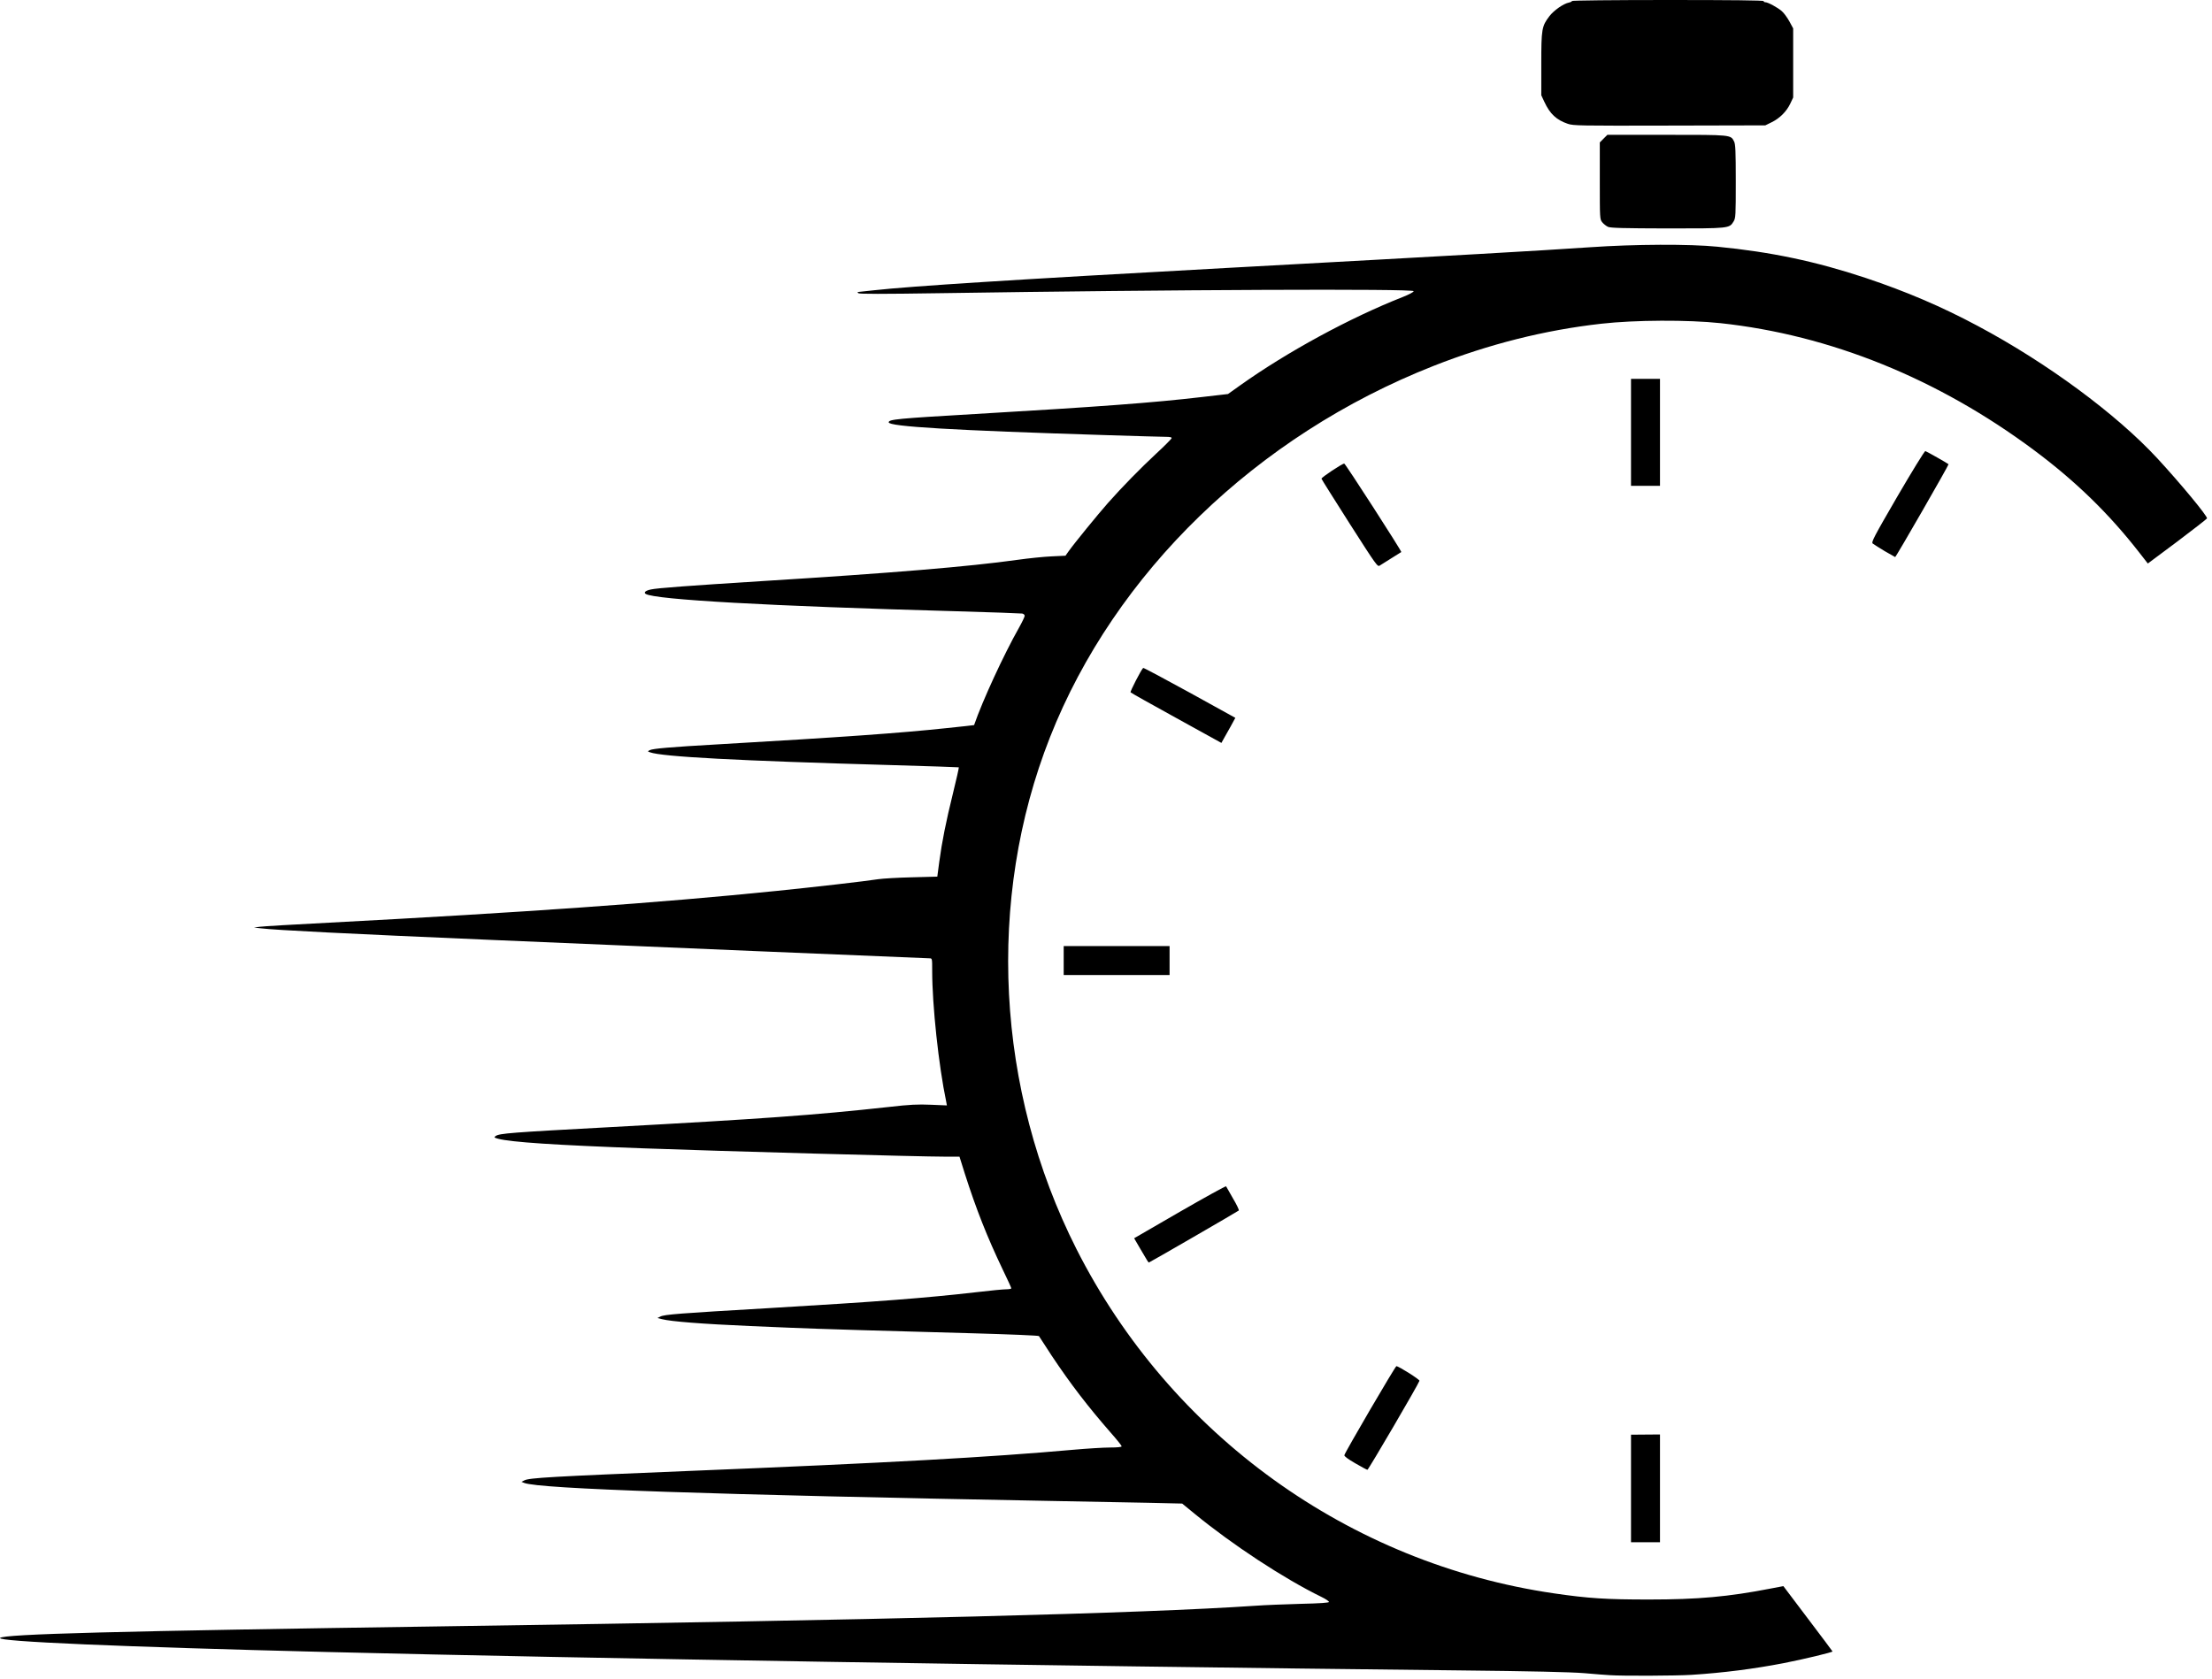
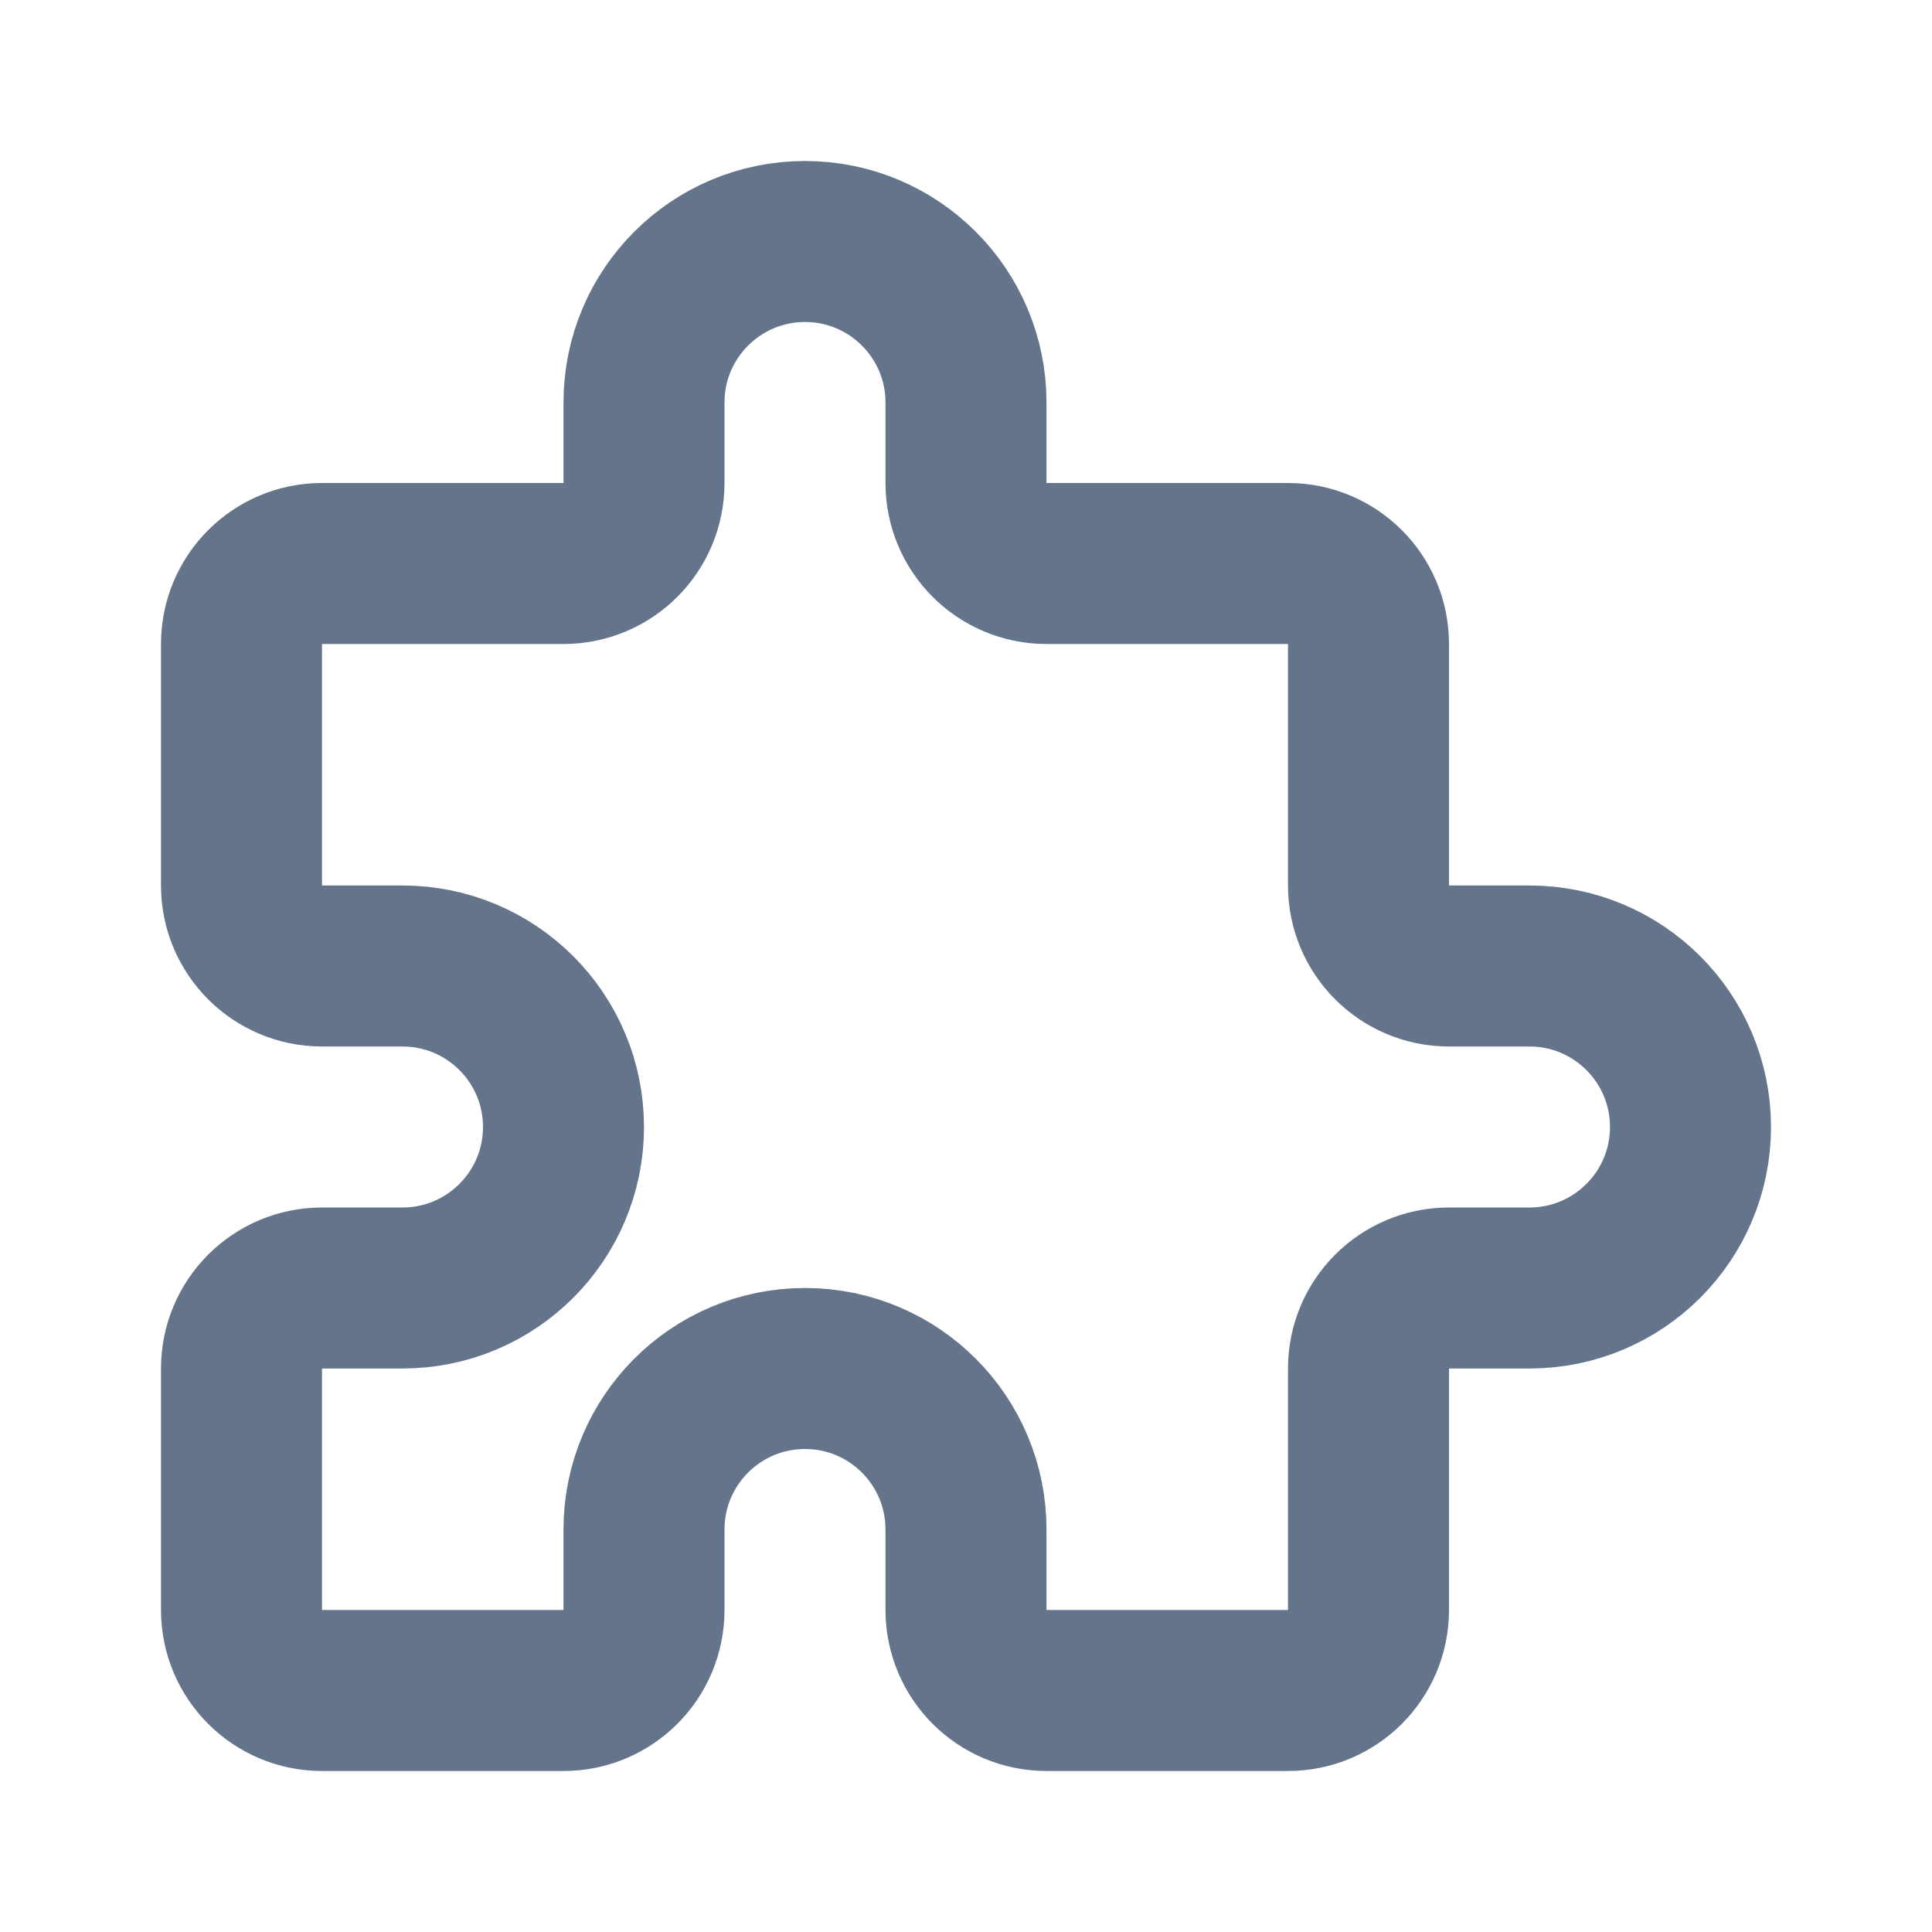
- <svg xmlns="http://www.w3.org/2000/svg" width="336" height="255" viewBox="0 0 336 255" fill="none">
-   <path d="M241.484 37.567C248.324 37.093 256.671 37.06 260.869 37.483C269.012 38.279 275.784 39.701 283.386 42.224C289.548 44.289 294.882 46.558 300.418 49.52C310.931 55.124 321.462 62.895 327.709 69.65C331.197 73.426 335.345 78.437 335.243 78.759C335.208 78.844 333.177 80.435 330.723 82.28L326.253 85.615L324.933 83.922C320.328 78.013 315.265 73.087 308.95 68.381C294.357 57.512 278.002 50.891 261.326 49.097C256.4 48.572 248.358 48.606 243.245 49.182C234.645 50.147 226.129 52.297 217.782 55.581C190.864 66.179 169.346 87.02 159.492 112.009C149.774 136.659 151.264 165.558 163.521 189.785C177.81 217.991 204.915 237.545 236.066 242.082C241.264 242.844 244.007 243.014 250.457 243.014C257.974 243.014 262.579 242.59 268.928 241.354L270.892 240.982L274.6 245.892C276.648 248.583 278.324 250.836 278.357 250.903C278.405 251.022 273.989 252.088 270.942 252.681C266.388 253.561 261.733 254.153 256.976 254.458C254.555 254.61 246.478 254.644 244.531 254.509C244.107 254.492 242.364 254.356 240.638 254.204C238.437 254.035 232.748 253.9 221.422 253.781C156.631 253.07 88.978 251.969 49.582 250.987C18.346 250.209 -0.547 249.396 0.012 248.854C0.642 248.262 17.219 247.822 67.02 247.094C135.435 246.095 173.104 245.147 190.694 243.962C192.049 243.86 195.113 243.742 197.517 243.674C200.564 243.606 201.868 243.504 201.868 243.386C201.867 243.267 201.359 242.928 200.733 242.624C195.011 239.831 187.189 234.684 181.45 229.978L179.571 228.437L174.34 228.318C171.462 228.268 165.079 228.133 160.136 228.048C107.89 227.083 81.969 226.202 79.633 225.305L79.21 225.136L79.65 224.915C80.379 224.526 83.701 224.34 104.774 223.477C135.13 222.241 150.164 221.411 163.064 220.26C165.147 220.074 167.652 219.921 168.617 219.921C169.751 219.921 170.378 219.853 170.378 219.734C170.376 219.63 169.632 218.7 168.719 217.669C165.248 213.691 162.641 210.304 159.763 205.987C158.731 204.415 157.853 203.062 157.816 202.991C157.783 202.907 153.279 202.72 147.776 202.567C136.789 202.28 123.179 201.874 120.012 201.722C118.894 201.671 116.185 201.552 114.001 201.468C106.569 201.146 101.897 200.773 100.542 200.418L99.864 200.248L100.305 200.028C100.897 199.707 103.183 199.538 116.541 198.759C133.437 197.76 140.53 197.218 148.487 196.304C150.468 196.067 152.432 195.881 152.855 195.881C153.278 195.881 153.616 195.813 153.617 195.729C153.617 195.661 153.025 194.34 152.28 192.816C149.944 187.924 148.284 183.725 146.558 178.324L145.745 175.733H143.696C139.616 175.733 109.634 174.904 97.664 174.464C84.289 173.973 77.635 173.533 75.654 173.008C75.045 172.839 75.011 172.805 75.282 172.602C75.841 172.195 77.552 172.06 92.669 171.247C115.728 169.994 123.753 169.418 134.994 168.183C138.228 167.81 139.43 167.76 141.411 167.845L143.832 167.946L143.73 167.387C142.579 161.918 141.597 152.709 141.597 147.512C141.597 145.633 141.597 145.599 141.208 145.599C140.819 145.599 93.144 143.6 74.724 142.805C52.935 141.874 41.879 141.315 39.661 141.044L38.578 140.926L39.425 140.807C39.902 140.739 44.658 140.451 50.006 140.181C79.566 138.623 99.983 137.184 117.979 135.355C123.939 134.746 131.32 133.9 133.386 133.578C134.046 133.477 136.332 133.341 138.465 133.29L142.376 133.188L142.664 131.005C143.087 127.856 143.679 124.893 144.763 120.491C145.287 118.376 145.677 116.616 145.644 116.58C145.61 116.563 141.005 116.394 135.418 116.241C112.022 115.581 100.56 114.972 98.731 114.295C98.358 114.159 98.358 114.159 98.696 113.973C99.137 113.736 101.812 113.499 109.007 113.093C128.002 111.992 136.67 111.383 143.798 110.621C146.081 110.384 147.942 110.181 147.963 110.164C149.233 106.473 152.466 99.464 154.785 95.367C155.259 94.521 155.649 93.709 155.649 93.556C155.649 93.42 155.48 93.251 155.276 93.217C155.055 93.183 150.467 93.014 145.067 92.861C116.829 92.083 99.493 91.101 98.087 90.237C97.731 90.017 98.053 89.729 98.865 89.56C99.813 89.34 104.724 88.984 115.694 88.29C135.57 87.054 147.167 86.089 154.549 85.057C156.225 84.82 158.544 84.582 159.712 84.531L161.846 84.43L162.336 83.736C163.267 82.433 166.771 78.15 168.278 76.439C170.496 73.934 173.222 71.157 175.711 68.838C176.93 67.721 177.929 66.688 177.963 66.586C178.014 66.434 177.742 66.366 177.031 66.366C176.488 66.366 172.477 66.247 168.093 66.111C144.766 65.383 134.996 64.808 134.994 64.165C134.994 63.708 136.315 63.59 148.2 62.895C166.704 61.812 175.22 61.185 182.567 60.321L186.529 59.864L188.408 58.527C195.519 53.465 205.034 48.284 213.093 45.118C214.024 44.746 214.734 44.374 214.734 44.238C214.734 43.849 178.064 44.001 142.884 44.543C133.928 44.678 130.508 44.678 130.372 44.543C130.237 44.408 130.237 44.356 130.372 44.356C130.474 44.356 131.54 44.238 132.742 44.102C138.38 43.476 154.041 42.477 186.208 40.717C223.42 38.685 232.884 38.143 241.484 37.567ZM252.15 234.311H247.748V217.974L249.949 217.956L252.15 217.939V234.311ZM212.111 207.562C212.486 207.581 215.666 209.594 215.615 209.78C215.497 210.254 207.861 223.308 207.709 223.308C207.623 223.307 206.777 222.85 205.847 222.309C204.78 221.699 204.172 221.242 204.205 221.09C204.324 220.599 211.942 207.562 212.111 207.562ZM186.242 180.237C186.276 180.322 186.75 181.152 187.292 182.083C187.851 183.014 188.24 183.843 188.172 183.911C188.037 184.046 174.643 191.799 174.51 191.817C174.476 191.817 174.34 191.648 174.222 191.445C174.086 191.225 173.595 190.396 173.121 189.583L172.274 188.127L179.232 184.098C183.059 181.897 186.208 180.153 186.242 180.237ZM177.658 148.138H161.574V143.736H177.658V148.138ZM173.646 101.478C173.705 101.432 176.868 103.122 180.688 105.219L187.646 109.062L186.936 110.366C186.546 111.077 186.072 111.923 185.869 112.262L185.53 112.872L178.69 109.096C174.936 107.032 171.806 105.273 171.732 105.186C171.631 105.084 173.307 101.816 173.646 101.478ZM204.188 70.43C204.357 70.43 212.945 83.768 212.856 83.872C212.823 83.889 212.145 84.313 211.366 84.804C210.605 85.278 209.792 85.785 209.589 85.921C209.25 86.158 209.115 85.971 205.001 79.538C202.684 75.885 200.755 72.839 200.734 72.732C200.684 72.546 203.88 70.431 204.188 70.43ZM292.461 68.533C292.65 68.586 295.83 70.379 295.982 70.531C296.053 70.624 287.99 84.651 287.872 84.634C287.818 84.615 287.108 84.209 286.264 83.72C285.434 83.212 284.622 82.704 284.47 82.585C284.216 82.382 284.605 81.636 288.211 75.424C290.446 71.598 292.342 68.499 292.461 68.533ZM252.15 73.815H247.748V57.562H252.15V73.815ZM253.149 20.484C263.035 20.484 262.884 20.468 263.408 21.5C263.611 21.906 263.663 22.905 263.663 27.544C263.663 32.809 263.646 33.131 263.324 33.656C262.681 34.706 262.697 34.706 253.302 34.706C246.564 34.689 244.684 34.638 244.261 34.469C243.973 34.333 243.584 34.028 243.381 33.774C243.008 33.317 243.008 33.199 243.008 27.477V21.636L244.159 20.484H253.149ZM253.335 0C262.924 2.53339e-07 267.884 0.051 267.895 0.169C267.895 0.27 268.013 0.339 268.148 0.339C268.555 0.339 270.011 1.135 270.654 1.693C270.976 1.964 271.484 2.675 271.806 3.251L272.381 4.317V14.813L271.941 15.745C271.383 16.93 270.332 17.98 269.113 18.572L268.148 19.046L253.589 19.08C239.926 19.114 238.978 19.097 238.148 18.81C236.405 18.217 235.44 17.302 234.594 15.491L234.119 14.476V9.734C234.119 4.385 234.187 3.996 235.355 2.455C236.016 1.592 237.472 0.559 238.318 0.39C238.572 0.339 238.775 0.237 238.775 0.152C238.777 0.068 245.125 0 253.335 0Z" fill="currentColor" />
+ <svg xmlns="http://www.w3.org/2000/svg" viewBox="0 0 24 24" width="100%" height="100%" preserveAspectRatio="xMidYMid meet" color="#64748B">
+   <path fill="none" stroke="currentColor" stroke-linecap="round" stroke-linejoin="round" stroke-width="2" d="M4 7h3a1 1 0 0 0 1-1V5a2 2 0 0 1 4 0v1a1 1 0 0 0 1 1h3a1 1 0 0 1 1 1v3a1 1 0 0 0 1 1h1a2 2 0 0 1 0 4h-1a1 1 0 0 0-1 1v3a1 1 0 0 1-1 1h-3a1 1 0 0 1-1-1v-1a2 2 0 0 0-4 0v1a1 1 0 0 1-1 1H4a1 1 0 0 1-1-1v-3a1 1 0 0 1 1-1h1a2 2 0 0 0 0-4H4a1 1 0 0 1-1-1V8a1 1 0 0 1 1-1" />
</svg>
